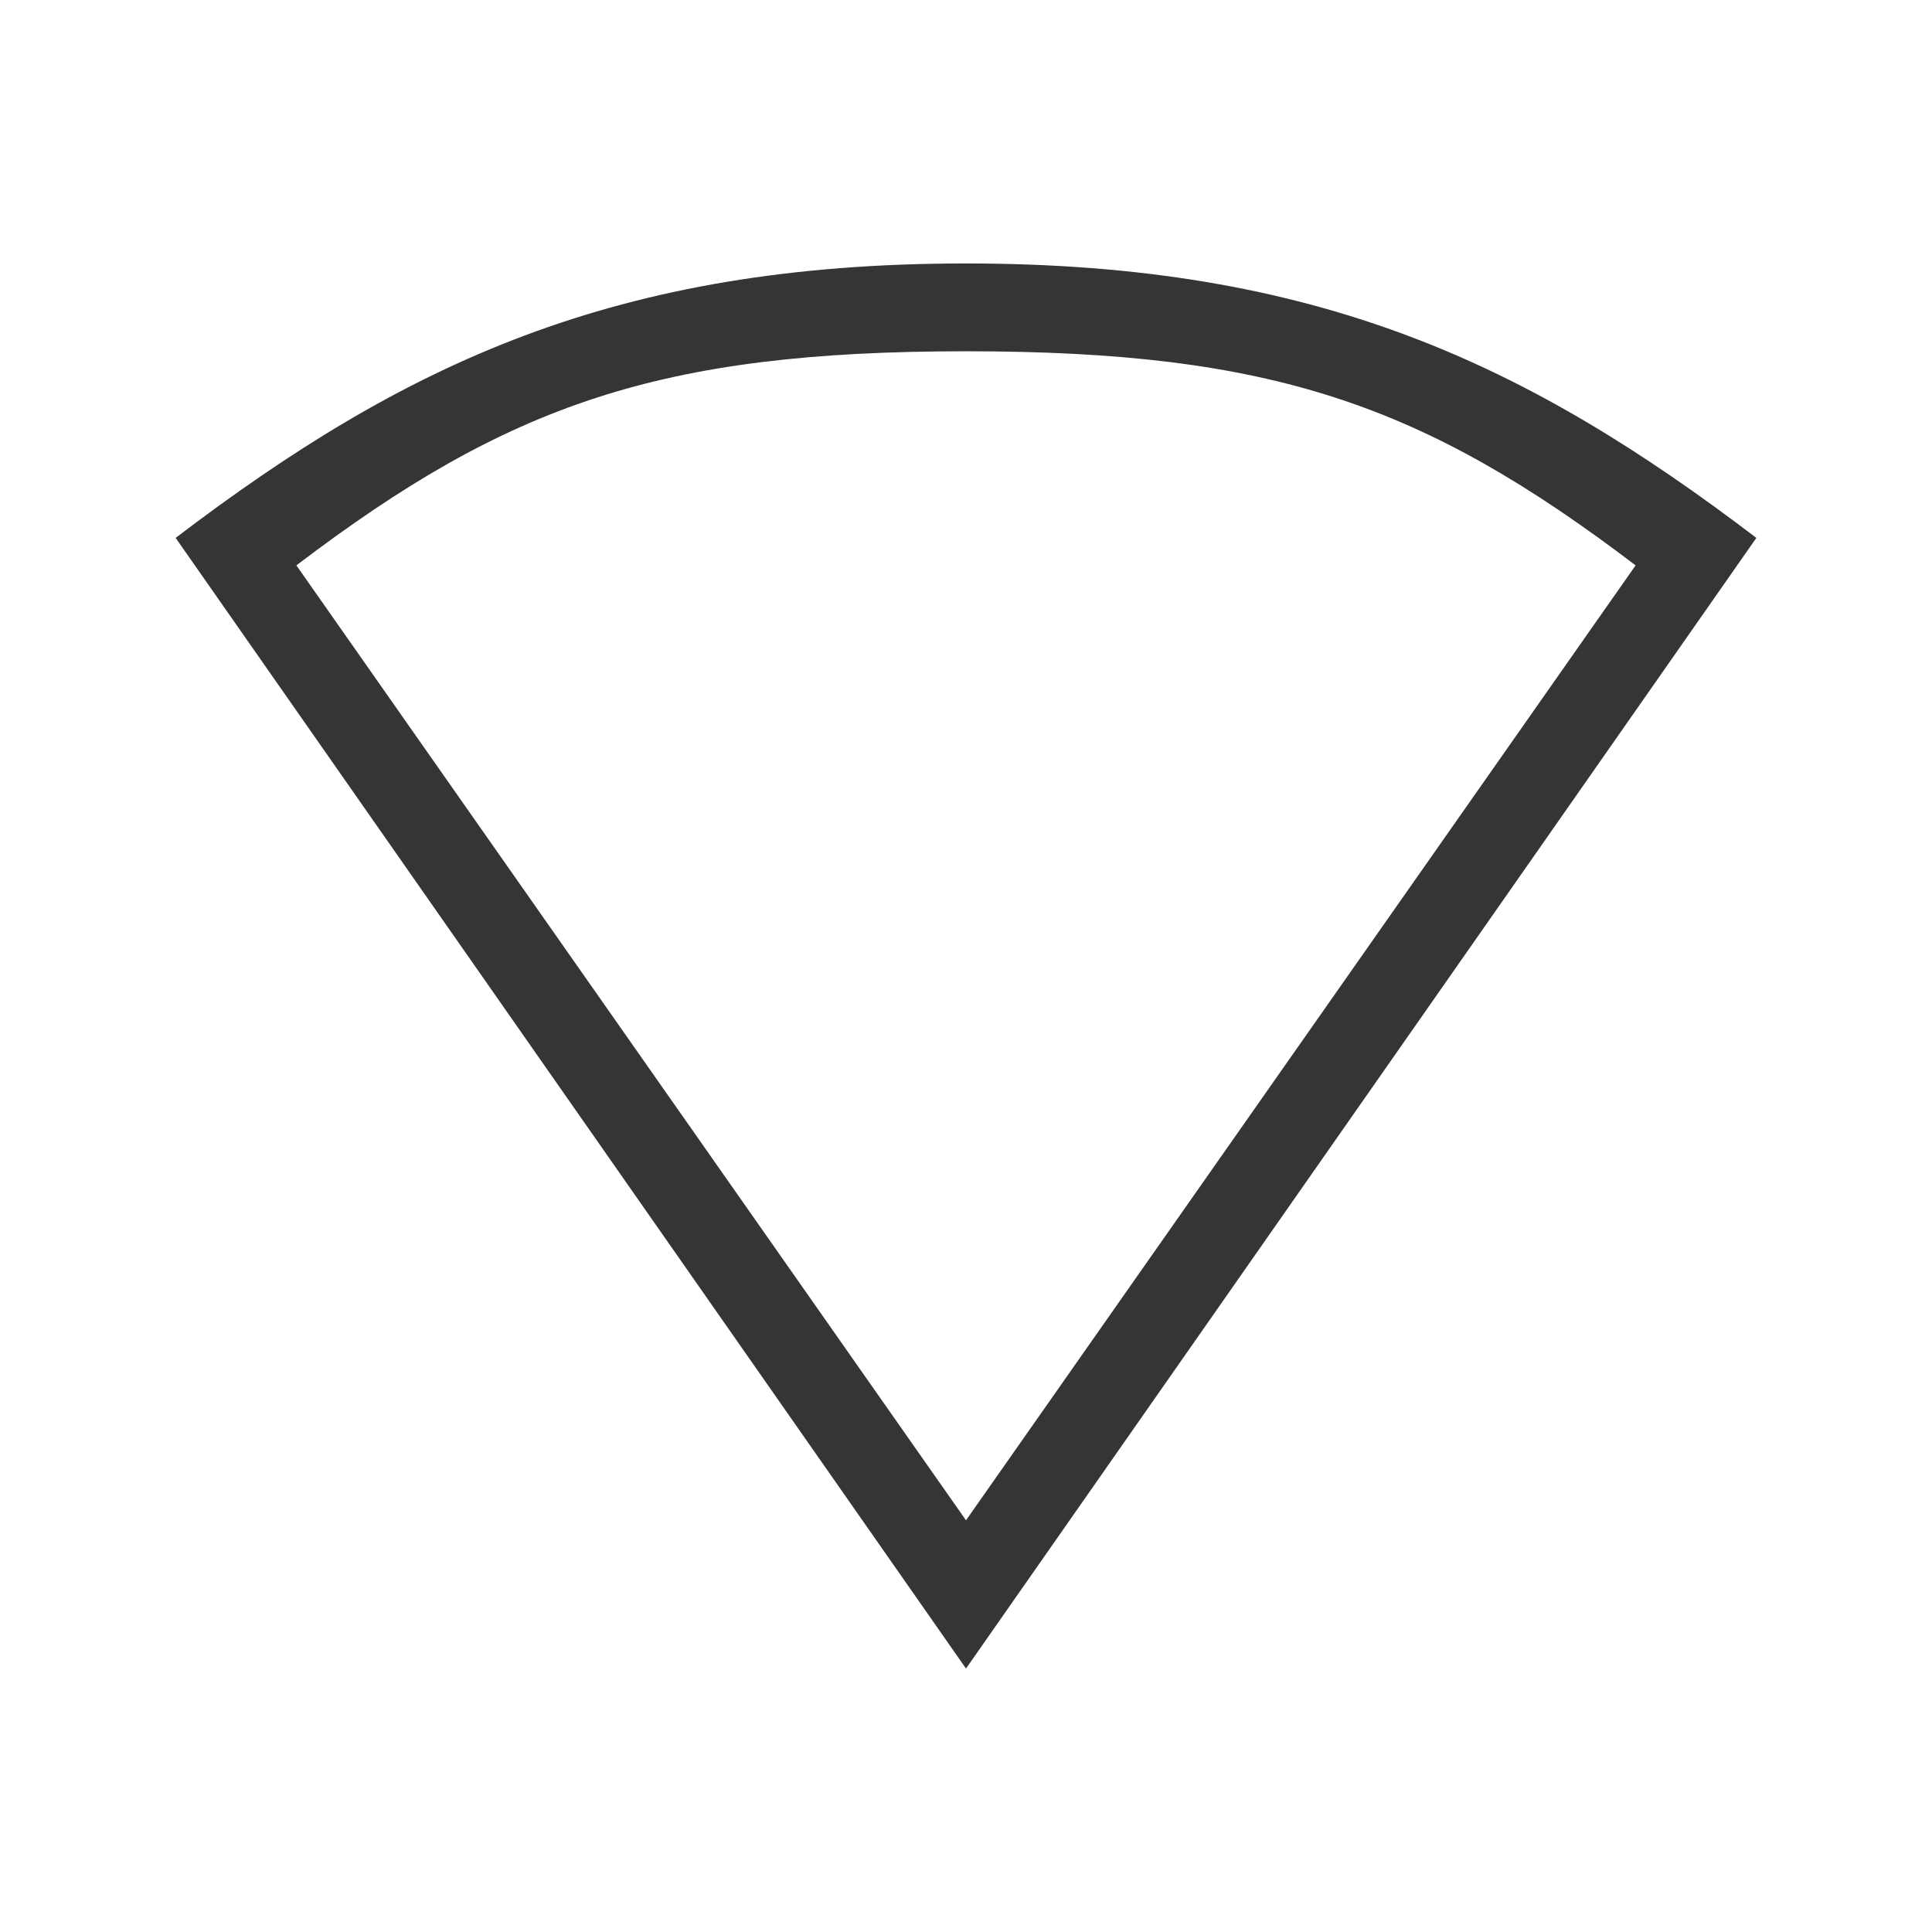
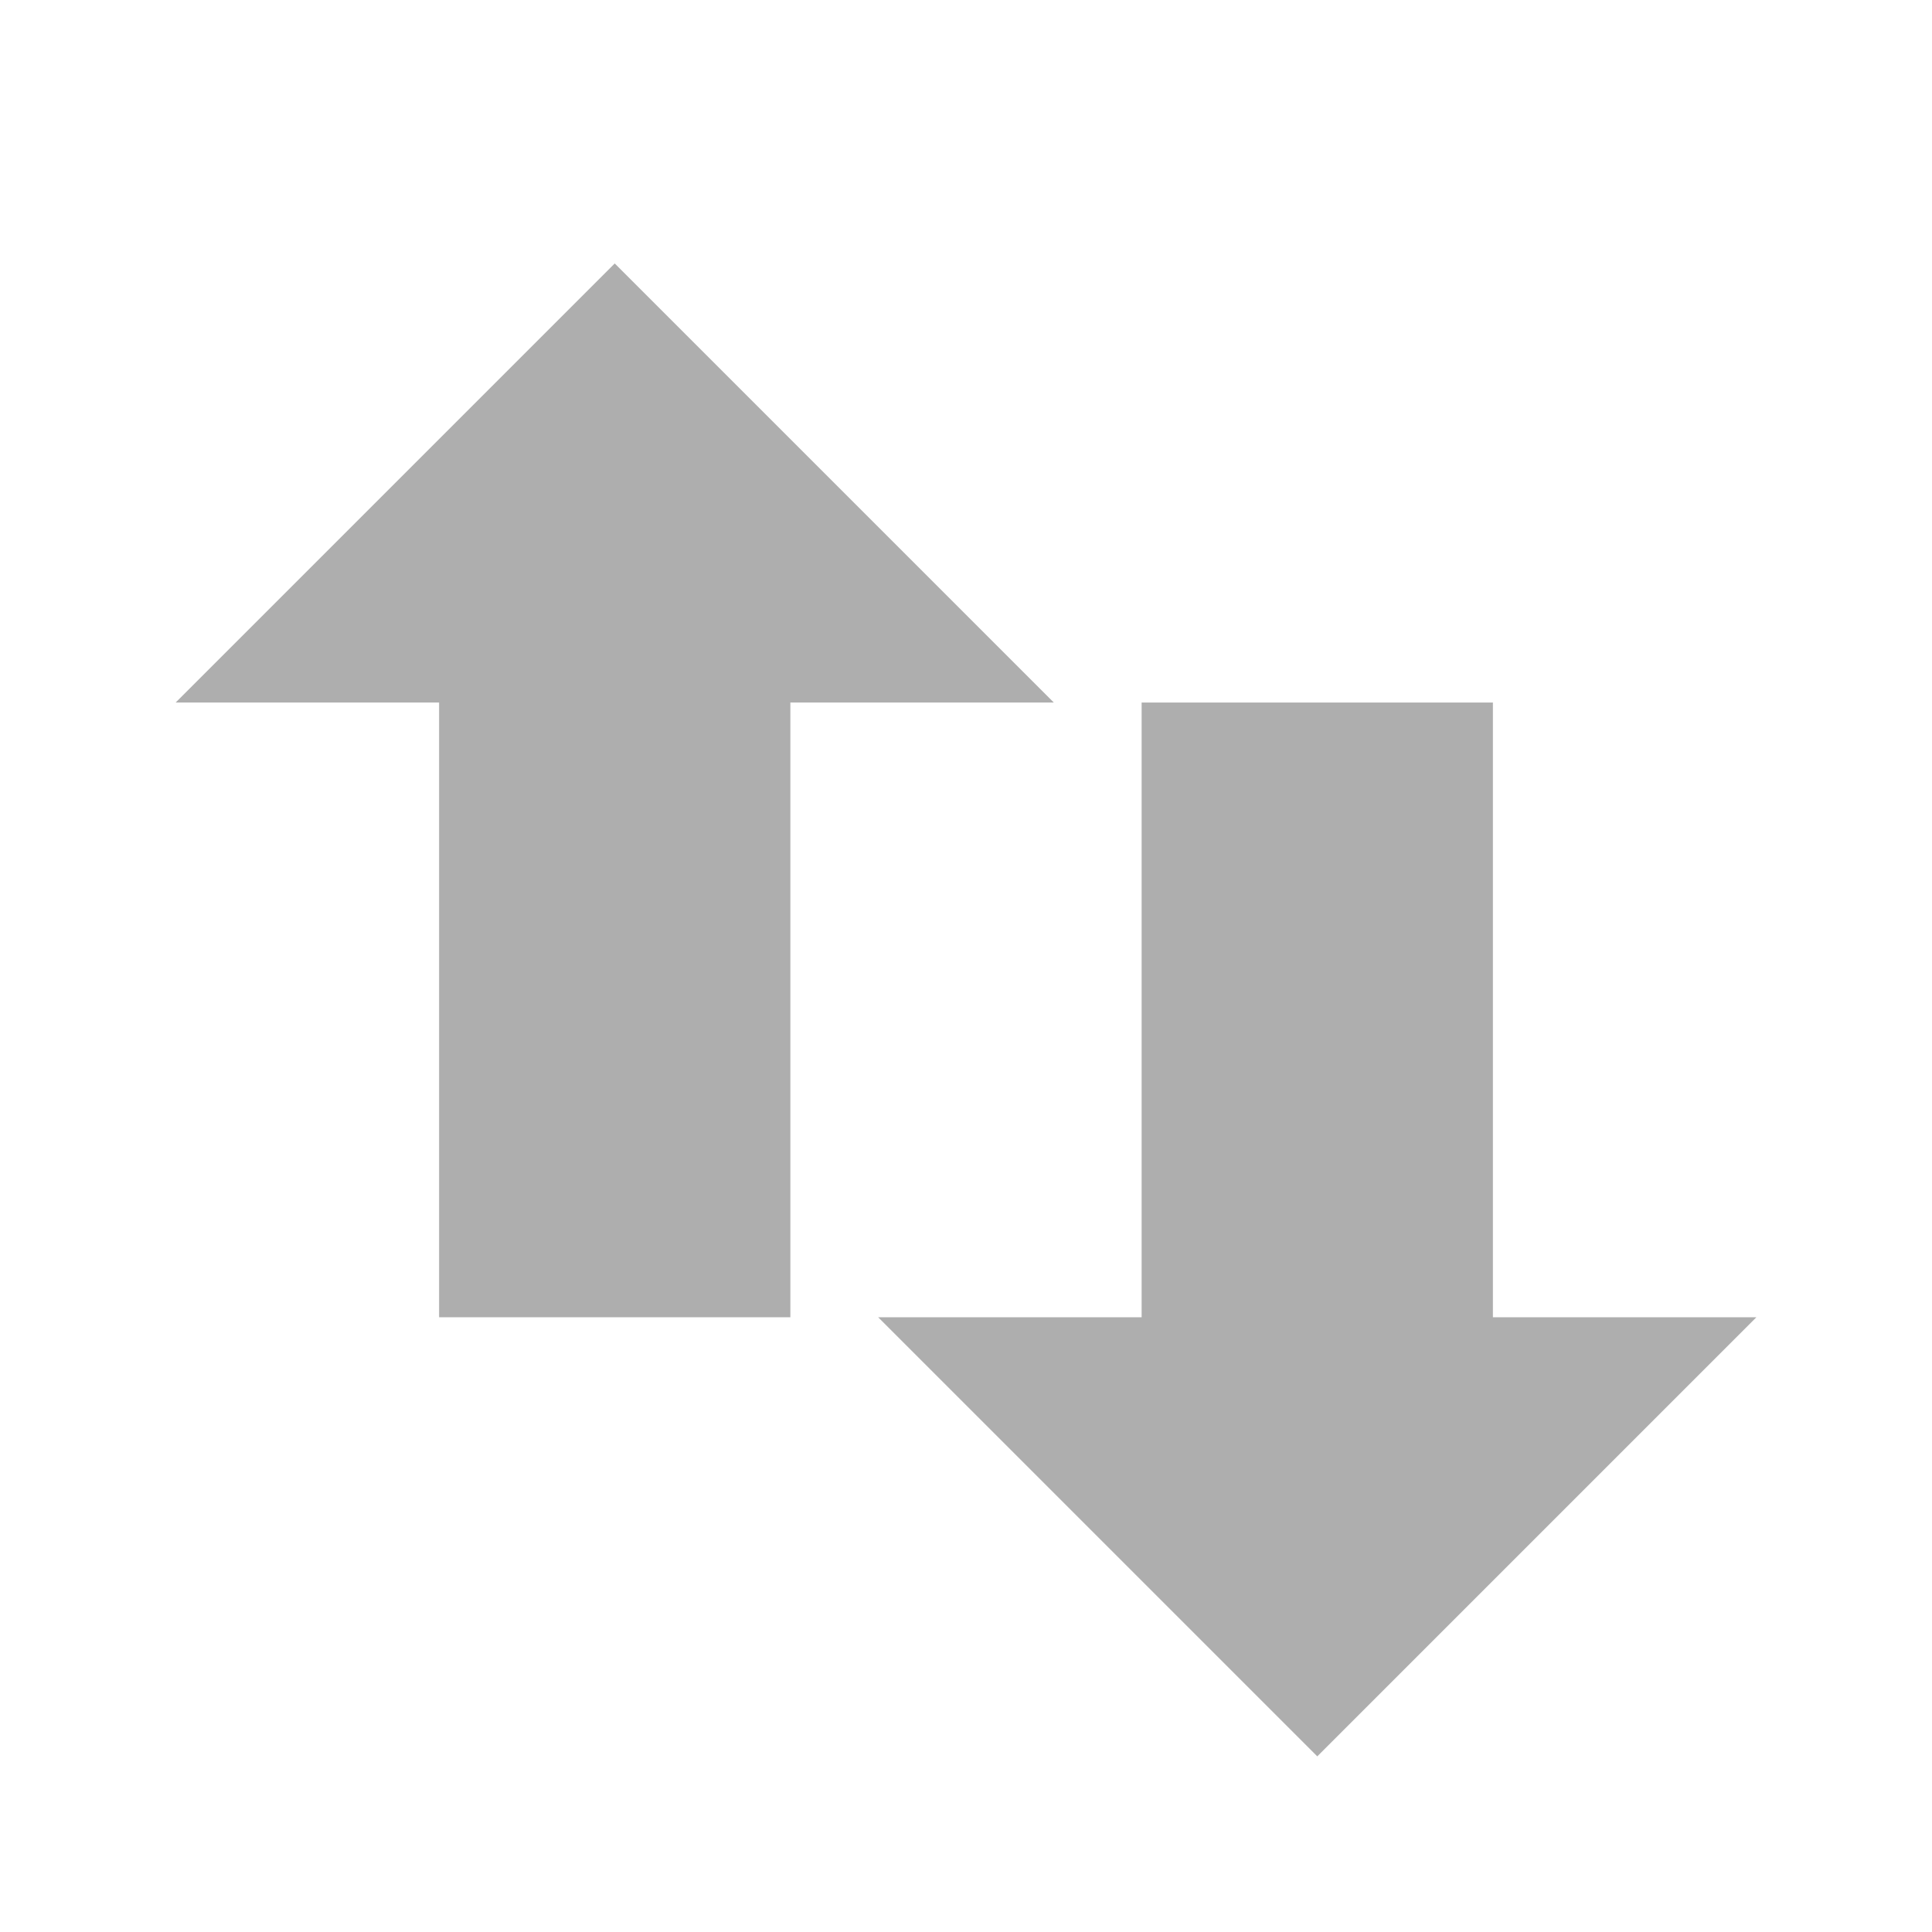
<svg xmlns="http://www.w3.org/2000/svg" viewBox="0 0 22 22">
-   <path d="M 11,3 C 7,3 4.601,4.146 2,6.125 L 11,19 20,6.125 C 17.399,4.146 15,3 11,3 z m 0,1 c 3.484,0 5.21,0.603 7.625,2.438 L 11,17.312 3.375,6.438 C 5.79,4.603 7.516,4 11,4 z" style="fill:#353535;fill-opacity:1;color:#000" />
+   <path style="fill:#353535;opacity:0.4;fill-opacity:1;fill-rule:evenodd" d="m 20,15 -5,5 -5,-5 h 3 V 8 h 4 v 7 h 3 z" />
+   <path style="fill:#353535;opacity:0.4;fill-opacity:1;fill-rule:evenodd" d="M 12,8 7,3 2,8 h 3 v 7 H 9 V 8 h 3 z" />
</svg>
